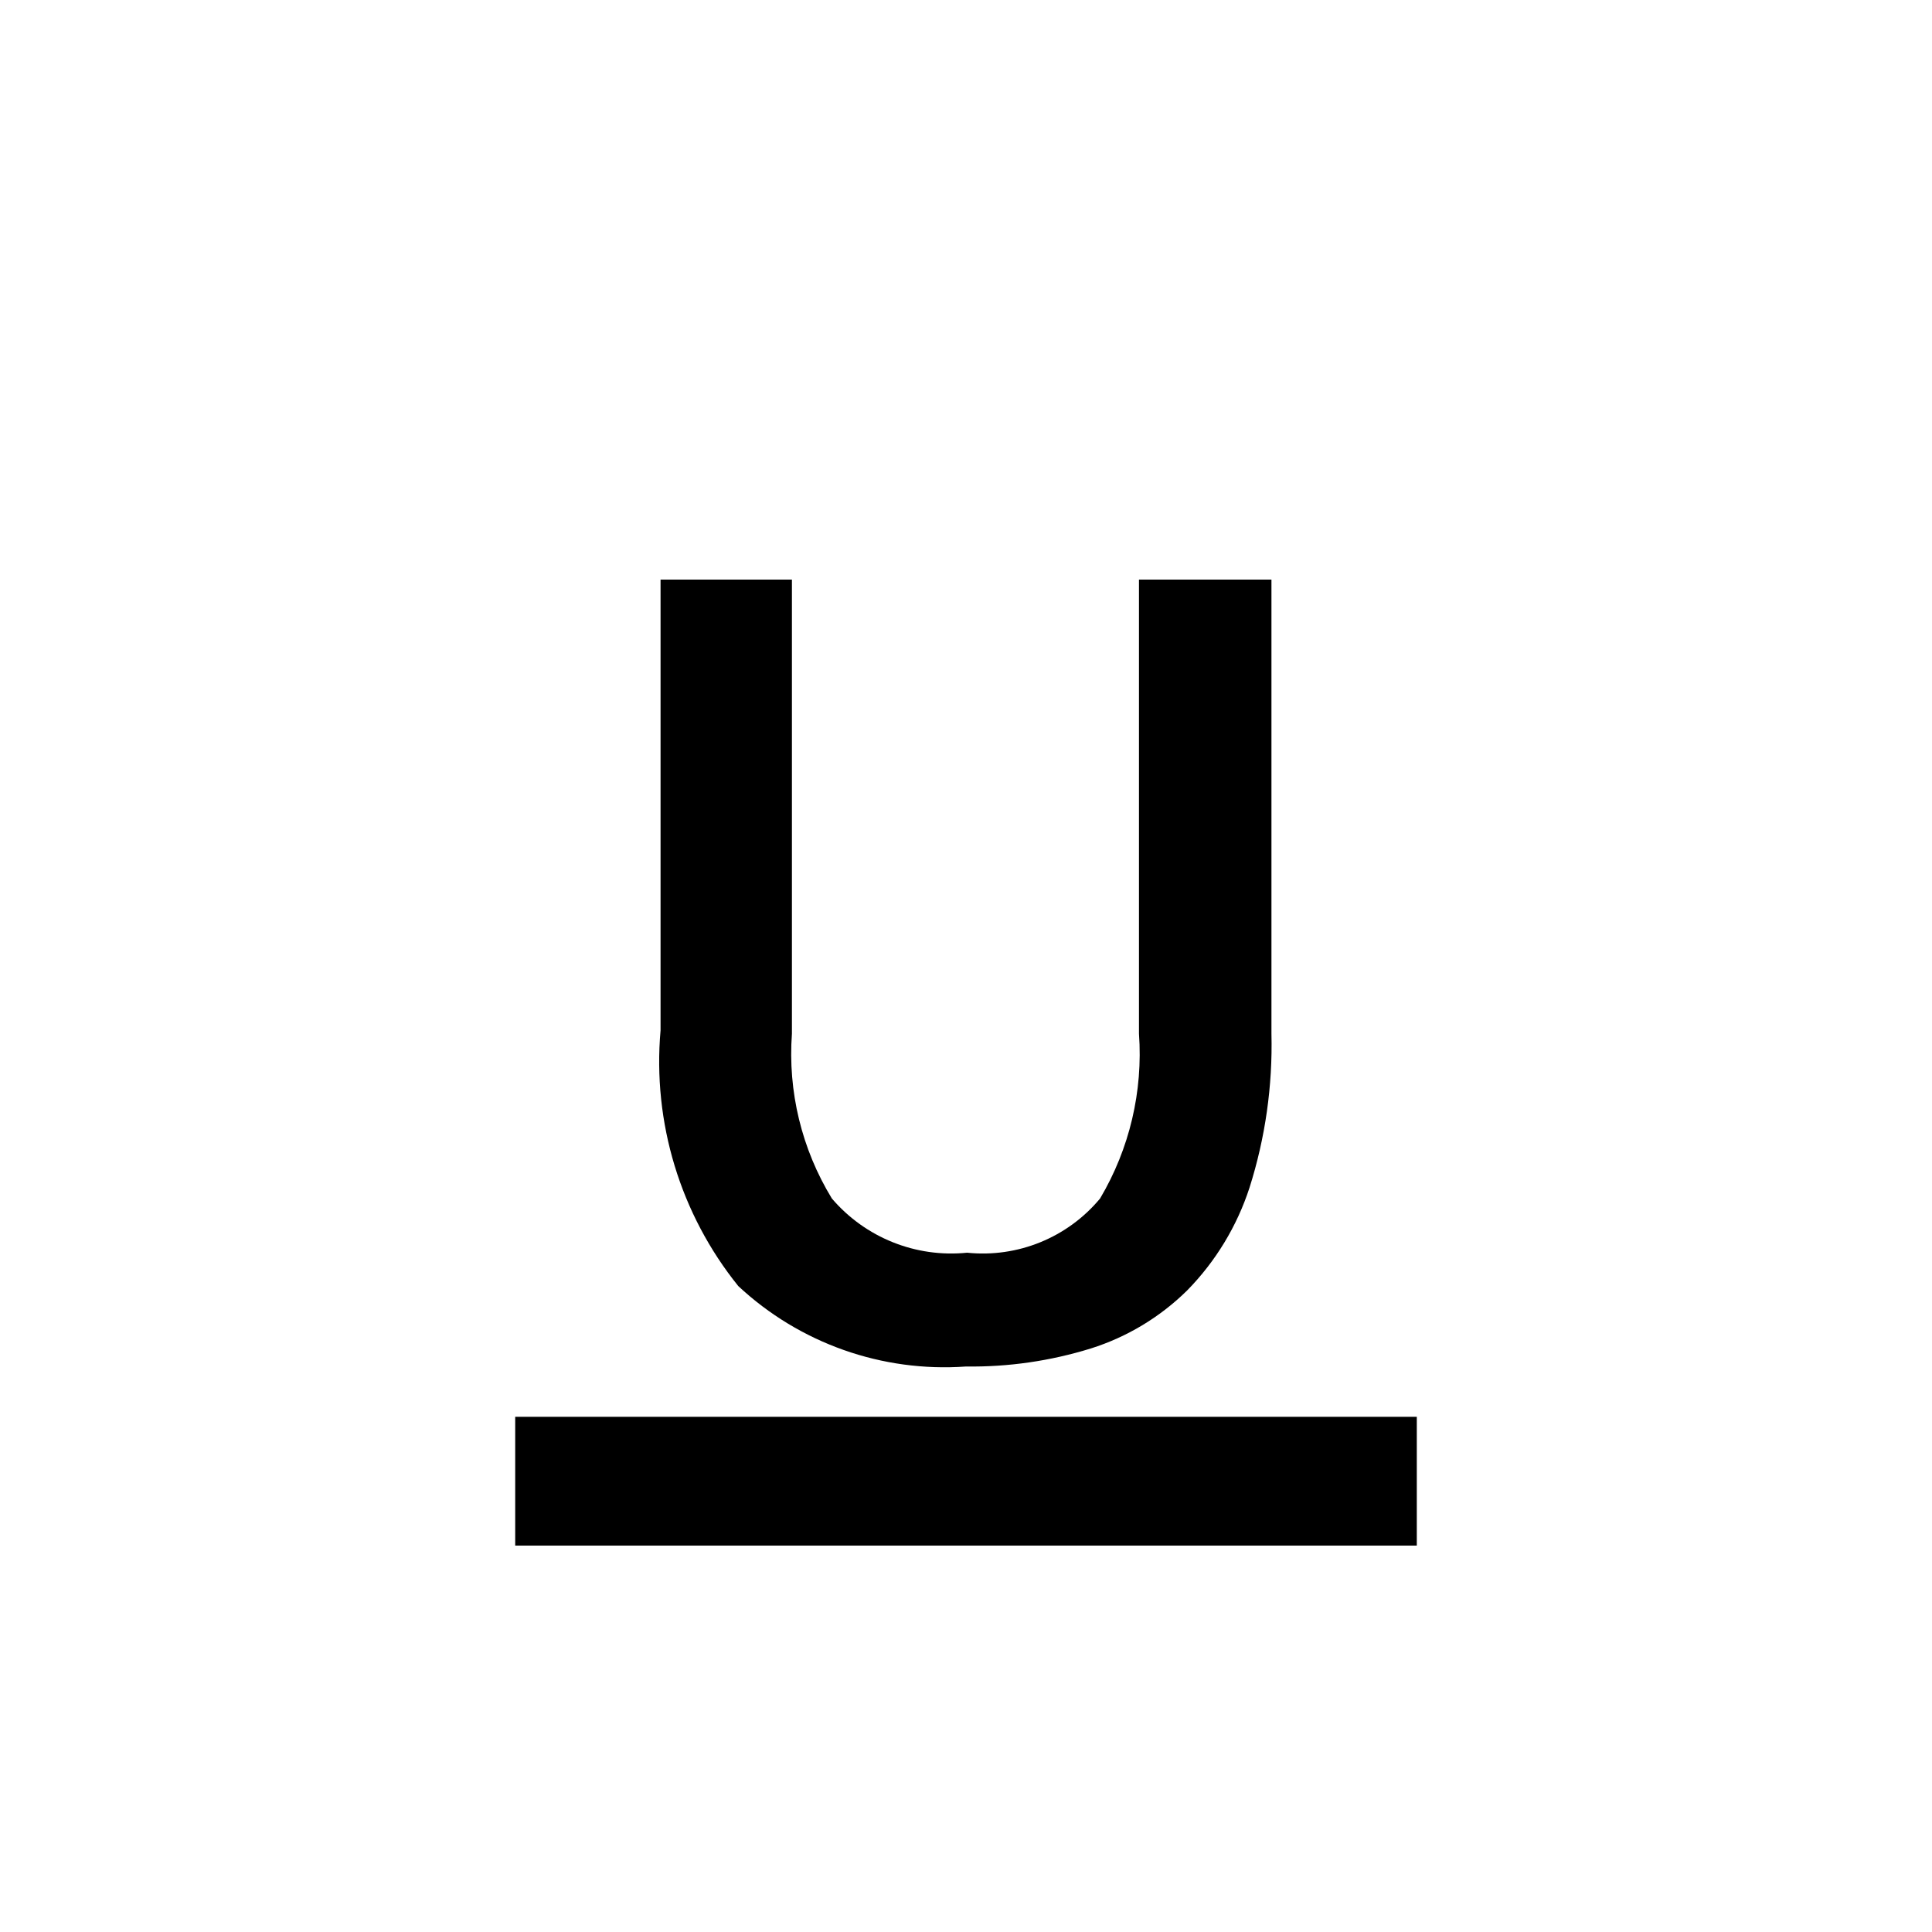
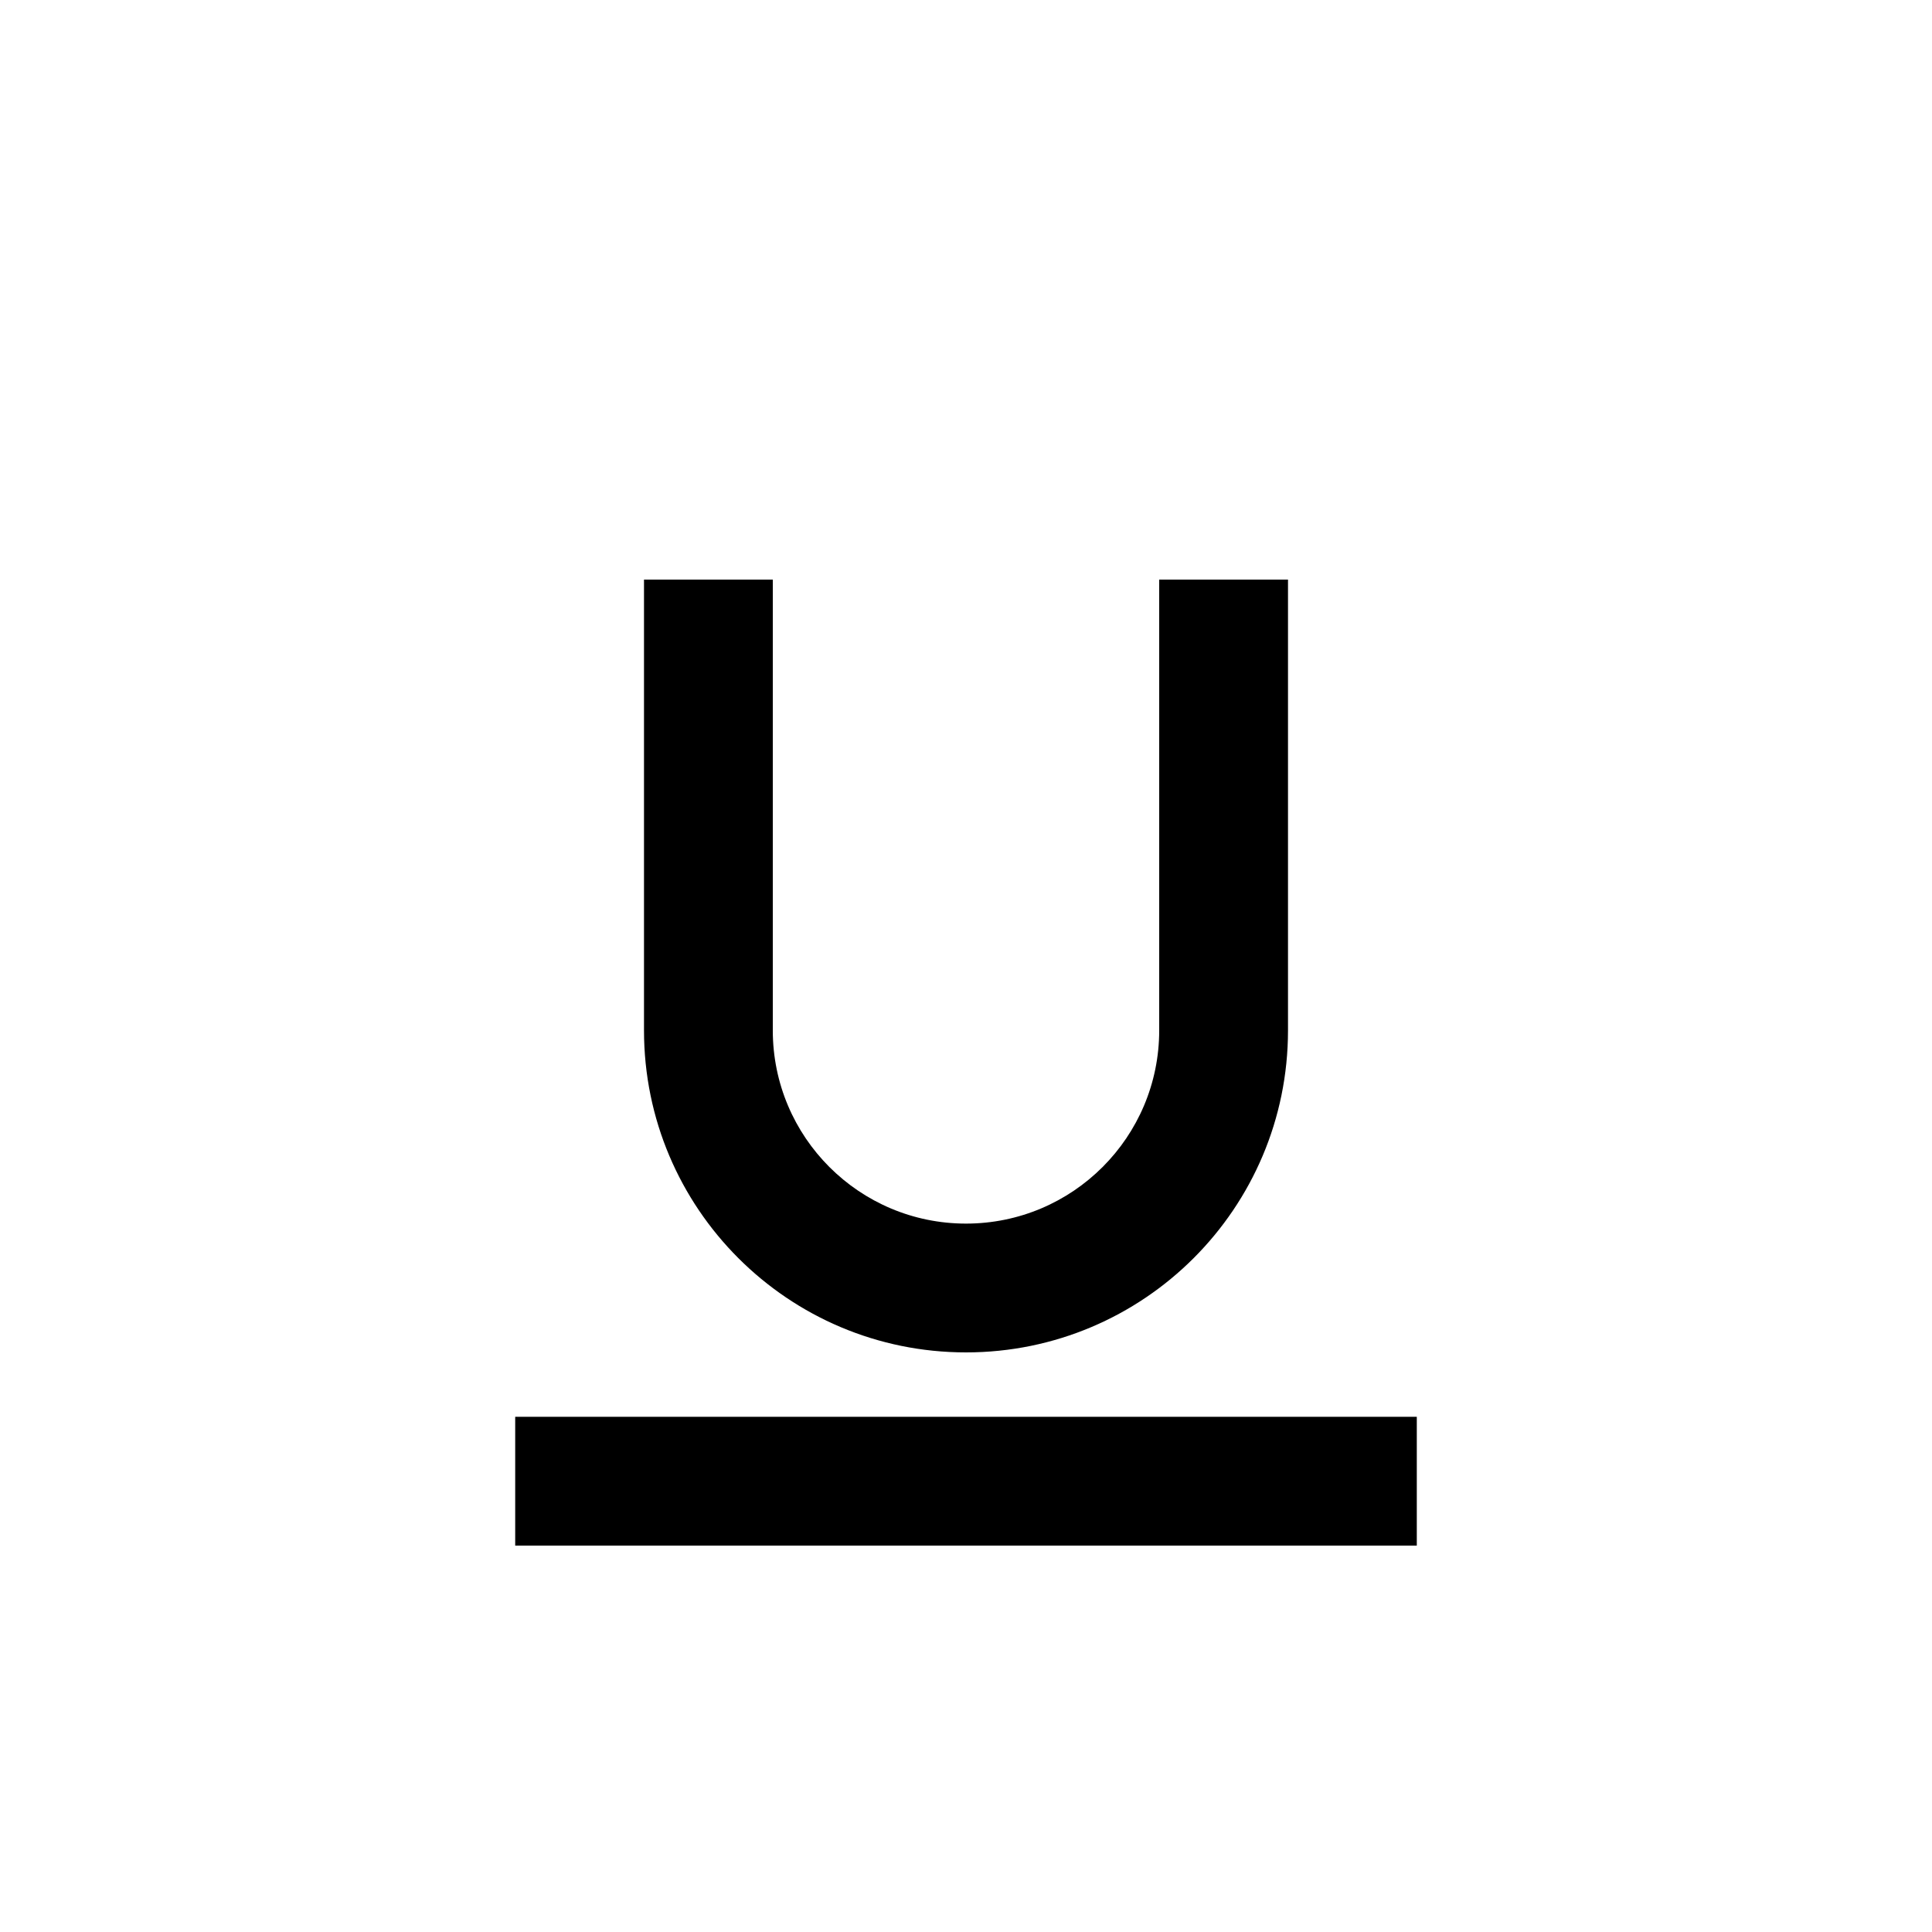
<svg xmlns="http://www.w3.org/2000/svg" viewBox="0 0 30 30">
  <g>
-     <rect stroke="none" opacity="0" />
-     <path d="M12.297,9v7.051a4.308,4.308,0,0,0,.62,2.559,2.437,2.437,0,0,0,2.1.842,2.368,2.368,0,0,0,2.065-.842,4.401,4.401,0,0,0,.604-2.559V9h2.057v7.051a7.322,7.322,0,0,1-.34,2.389,4.081,4.081,0,0,1-.969,1.598,3.726,3.726,0,0,1-1.496.901,6.258,6.258,0,0,1-1.938.28,4.693,4.693,0,0,1-3.536-1.249A5.553,5.553,0,0,1,10.257,16V9Z" stroke="none" />
-     <rect x="8" y="22" width="14" height="2" stroke="none" />
+     <rect width="30" height="30" fill="none" stroke="none" opacity="0" />
+     <g>
+       <rect x="8" y="22" width="14" height="2" stroke="none" />
+       <path d="M18,9v7a3,3,0,0,1-6,0V9H10v7a5,5,0,0,0,10,0V9Z" stroke="none" />
+     </g>
  </g>
</svg>
